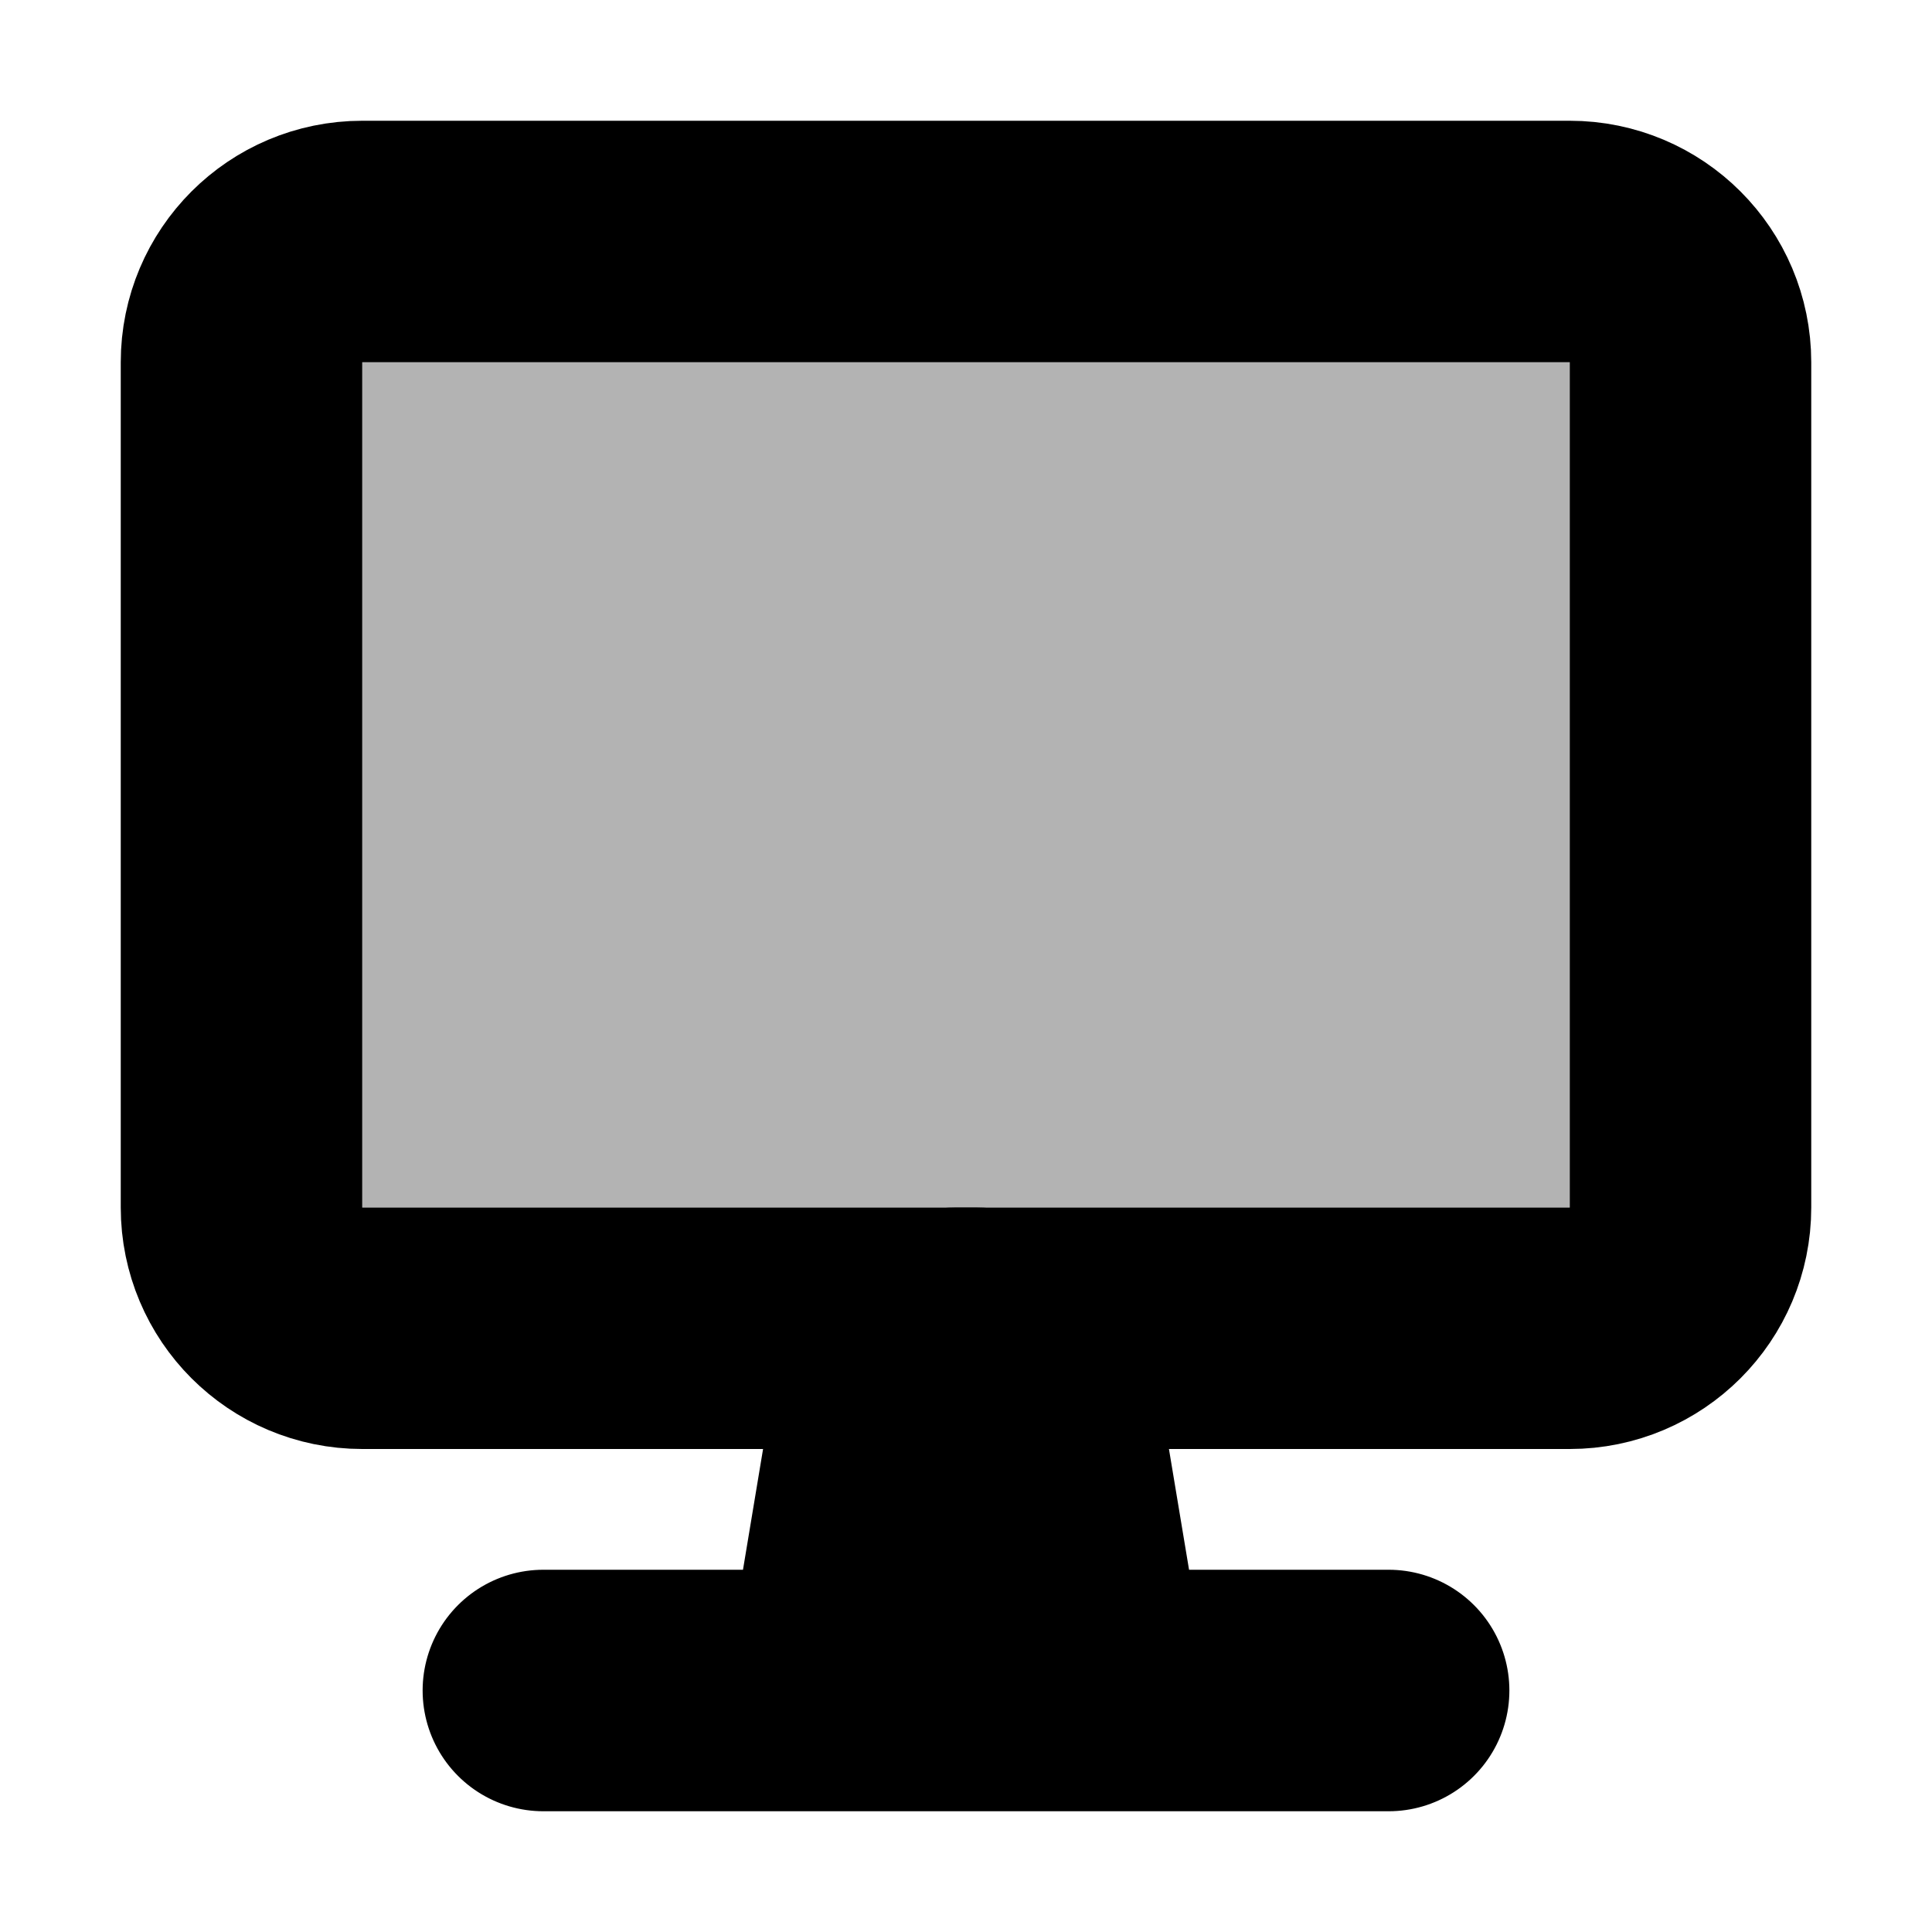
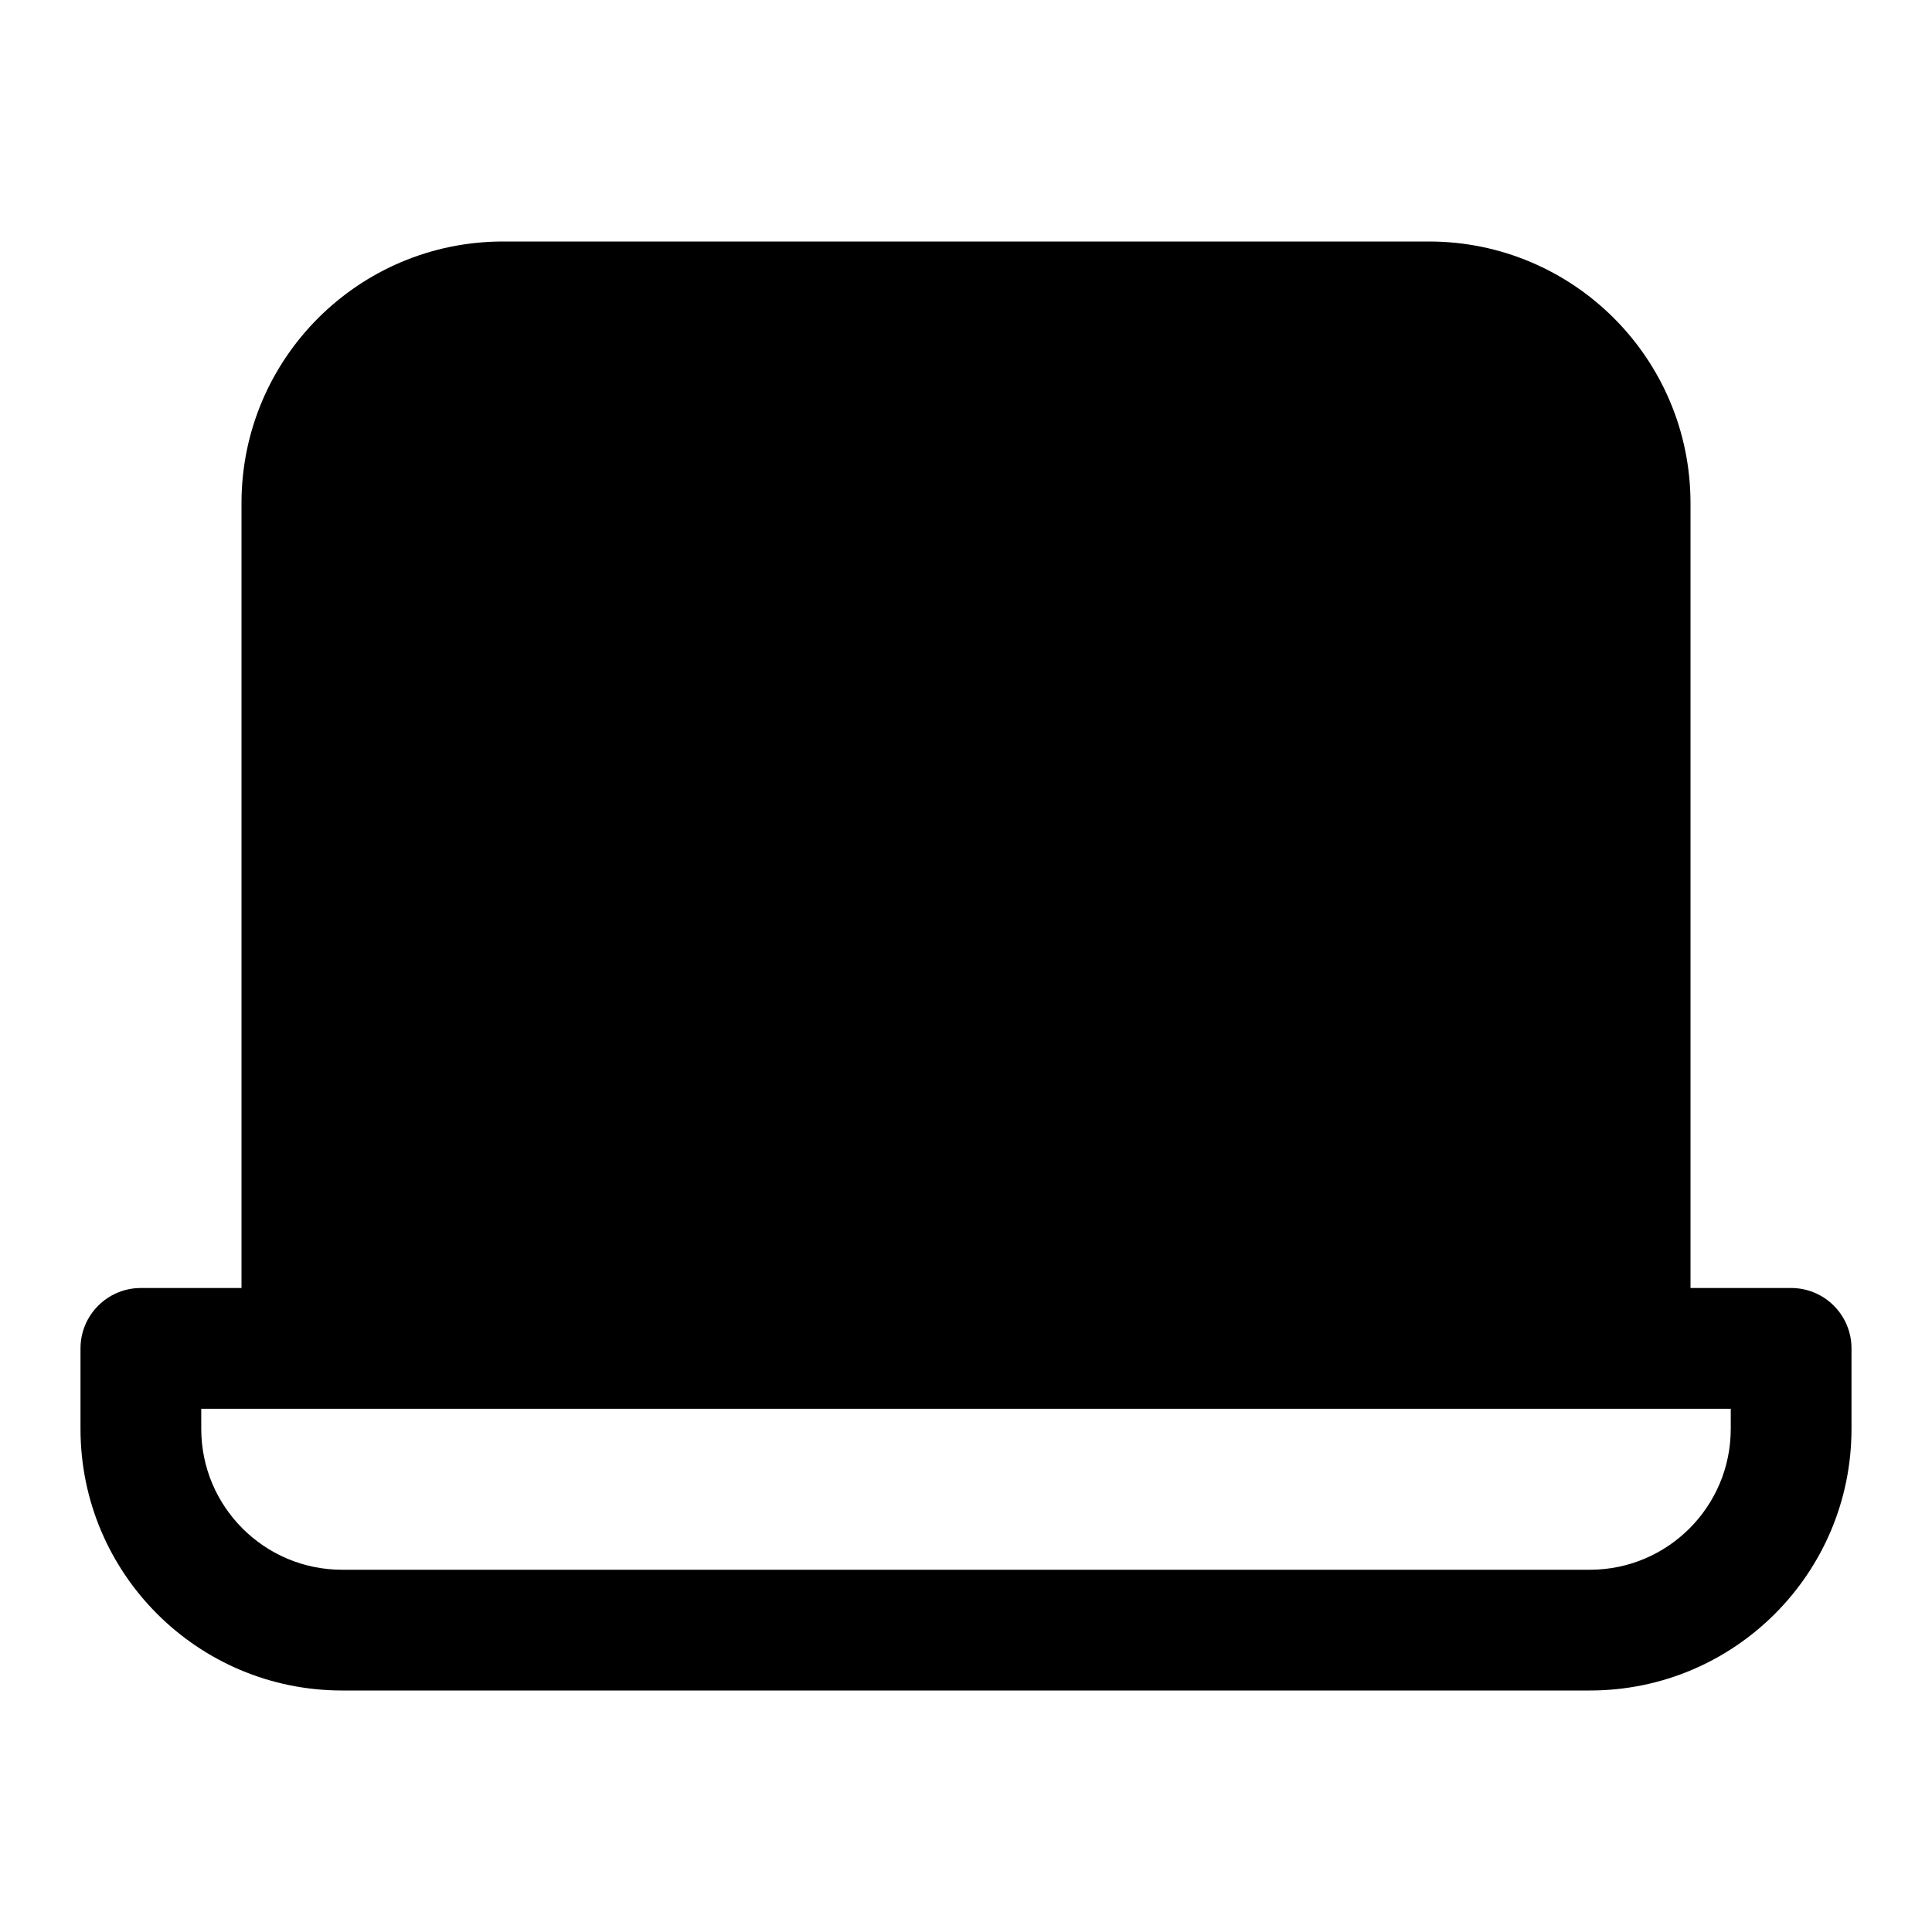
- <svg xmlns="http://www.w3.org/2000/svg" width="16" height="16" viewBox="0 0 16 16" fill="none">
-   <rect x="2" y="2" width="12" height="9" rx="1" stroke="black" stroke-width="2" />
-   <path d="M7.07 13.582L7.43 11.418C7.471 11.177 7.679 11 7.924 11H8.076C8.321 11 8.529 11.177 8.57 11.418L9 14H6.576C6.821 14 7.029 13.823 7.07 13.582Z" fill="black" />
-   <path d="M11.5 14H9M9 14H4.5H6.576C6.821 14 7.029 13.823 7.07 13.582L7.43 11.418C7.471 11.177 7.679 11 7.924 11H8.076C8.321 11 8.529 11.177 8.57 11.418L9 14Z" stroke="black" stroke-width="2" stroke-linecap="round" stroke-linejoin="round" />
-   <rect opacity="0.3" x="3" y="3" width="10" height="7" fill="black" />
+ <svg xmlns="http://www.w3.org/2000/svg" width="16" height="16" viewBox="0 0 24 24" fill="none">
+   <path fill-rule="evenodd" clip-rule="evenodd" d="M3 6.25C3 4.455 4.455 3 6.25 3H17.75C19.545 3 21 4.455 21 6.25V16H22.25C22.664 16 23 16.336 23 16.75V17.75C23 19.545 21.545 21 19.75 21H4.25C2.455 21 1 19.545 1 17.75V16.75C1 16.336 1.336 16 1.75 16H3V6.25ZM2.5 17.5V17.75C2.5 18.716 3.284 19.5 4.25 19.5H19.75C20.716 19.5 21.5 18.716 21.5 17.75V17.5H2.5Z" fill="black" />
</svg>
